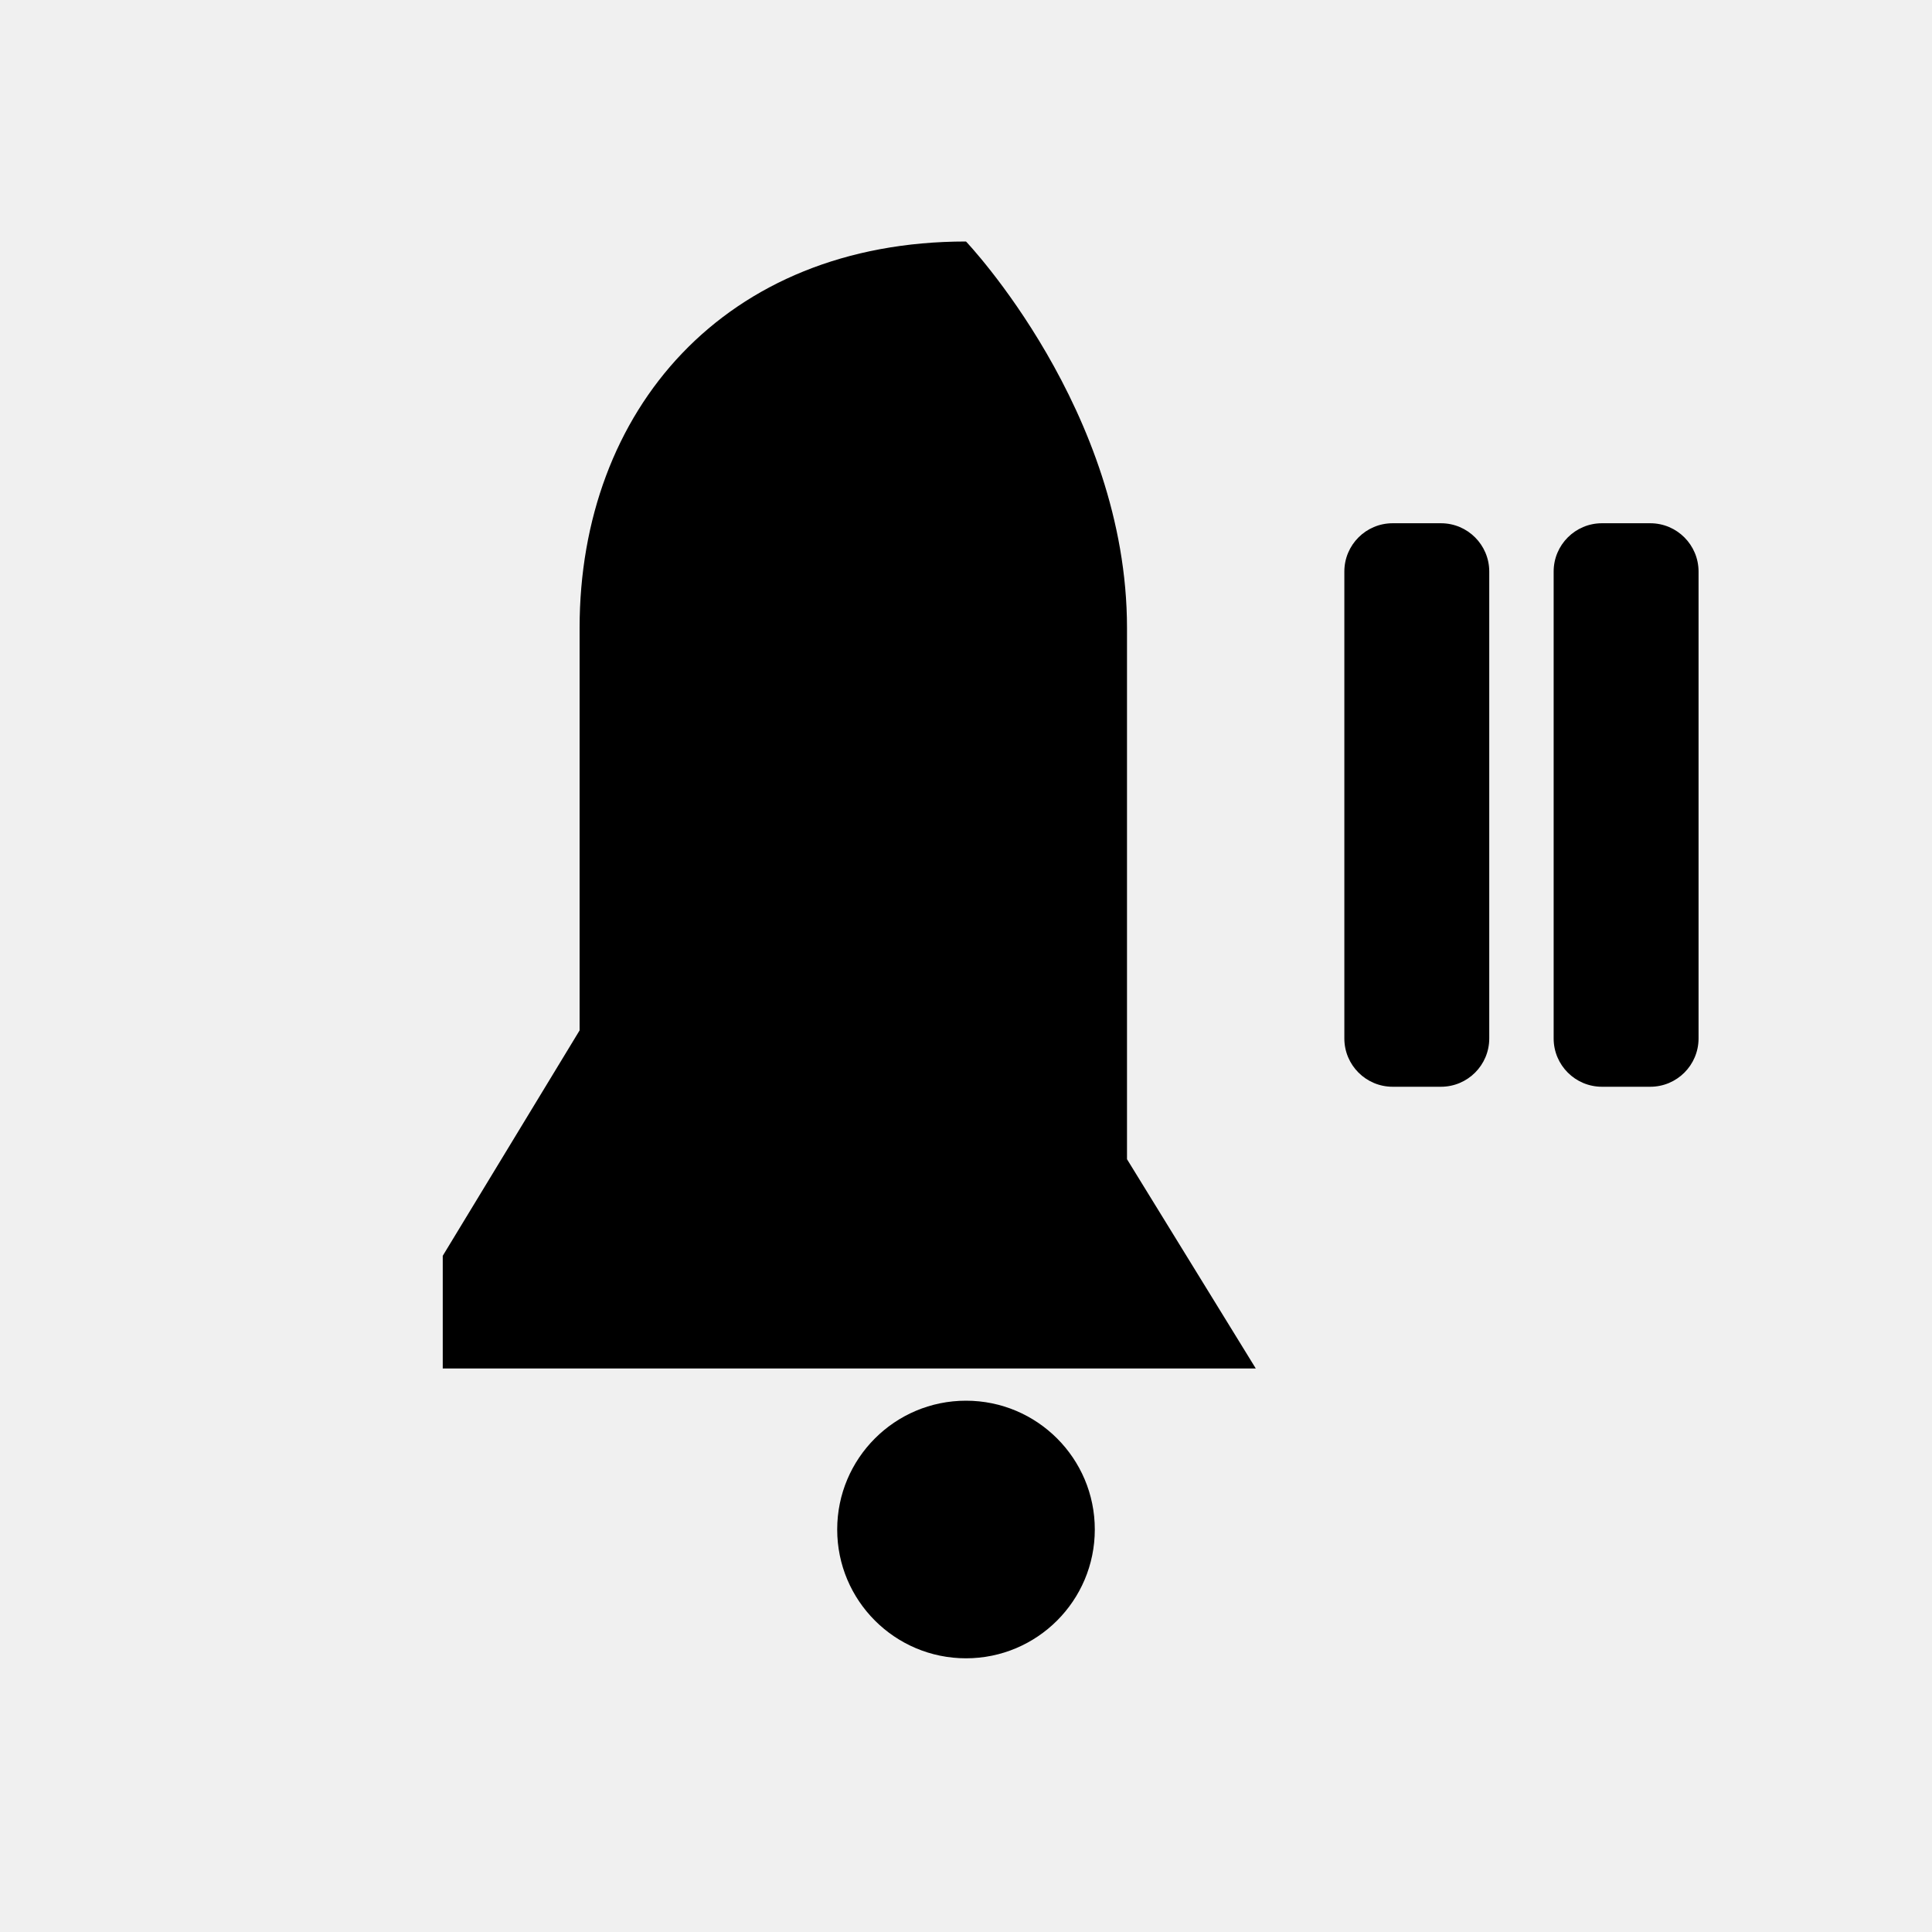
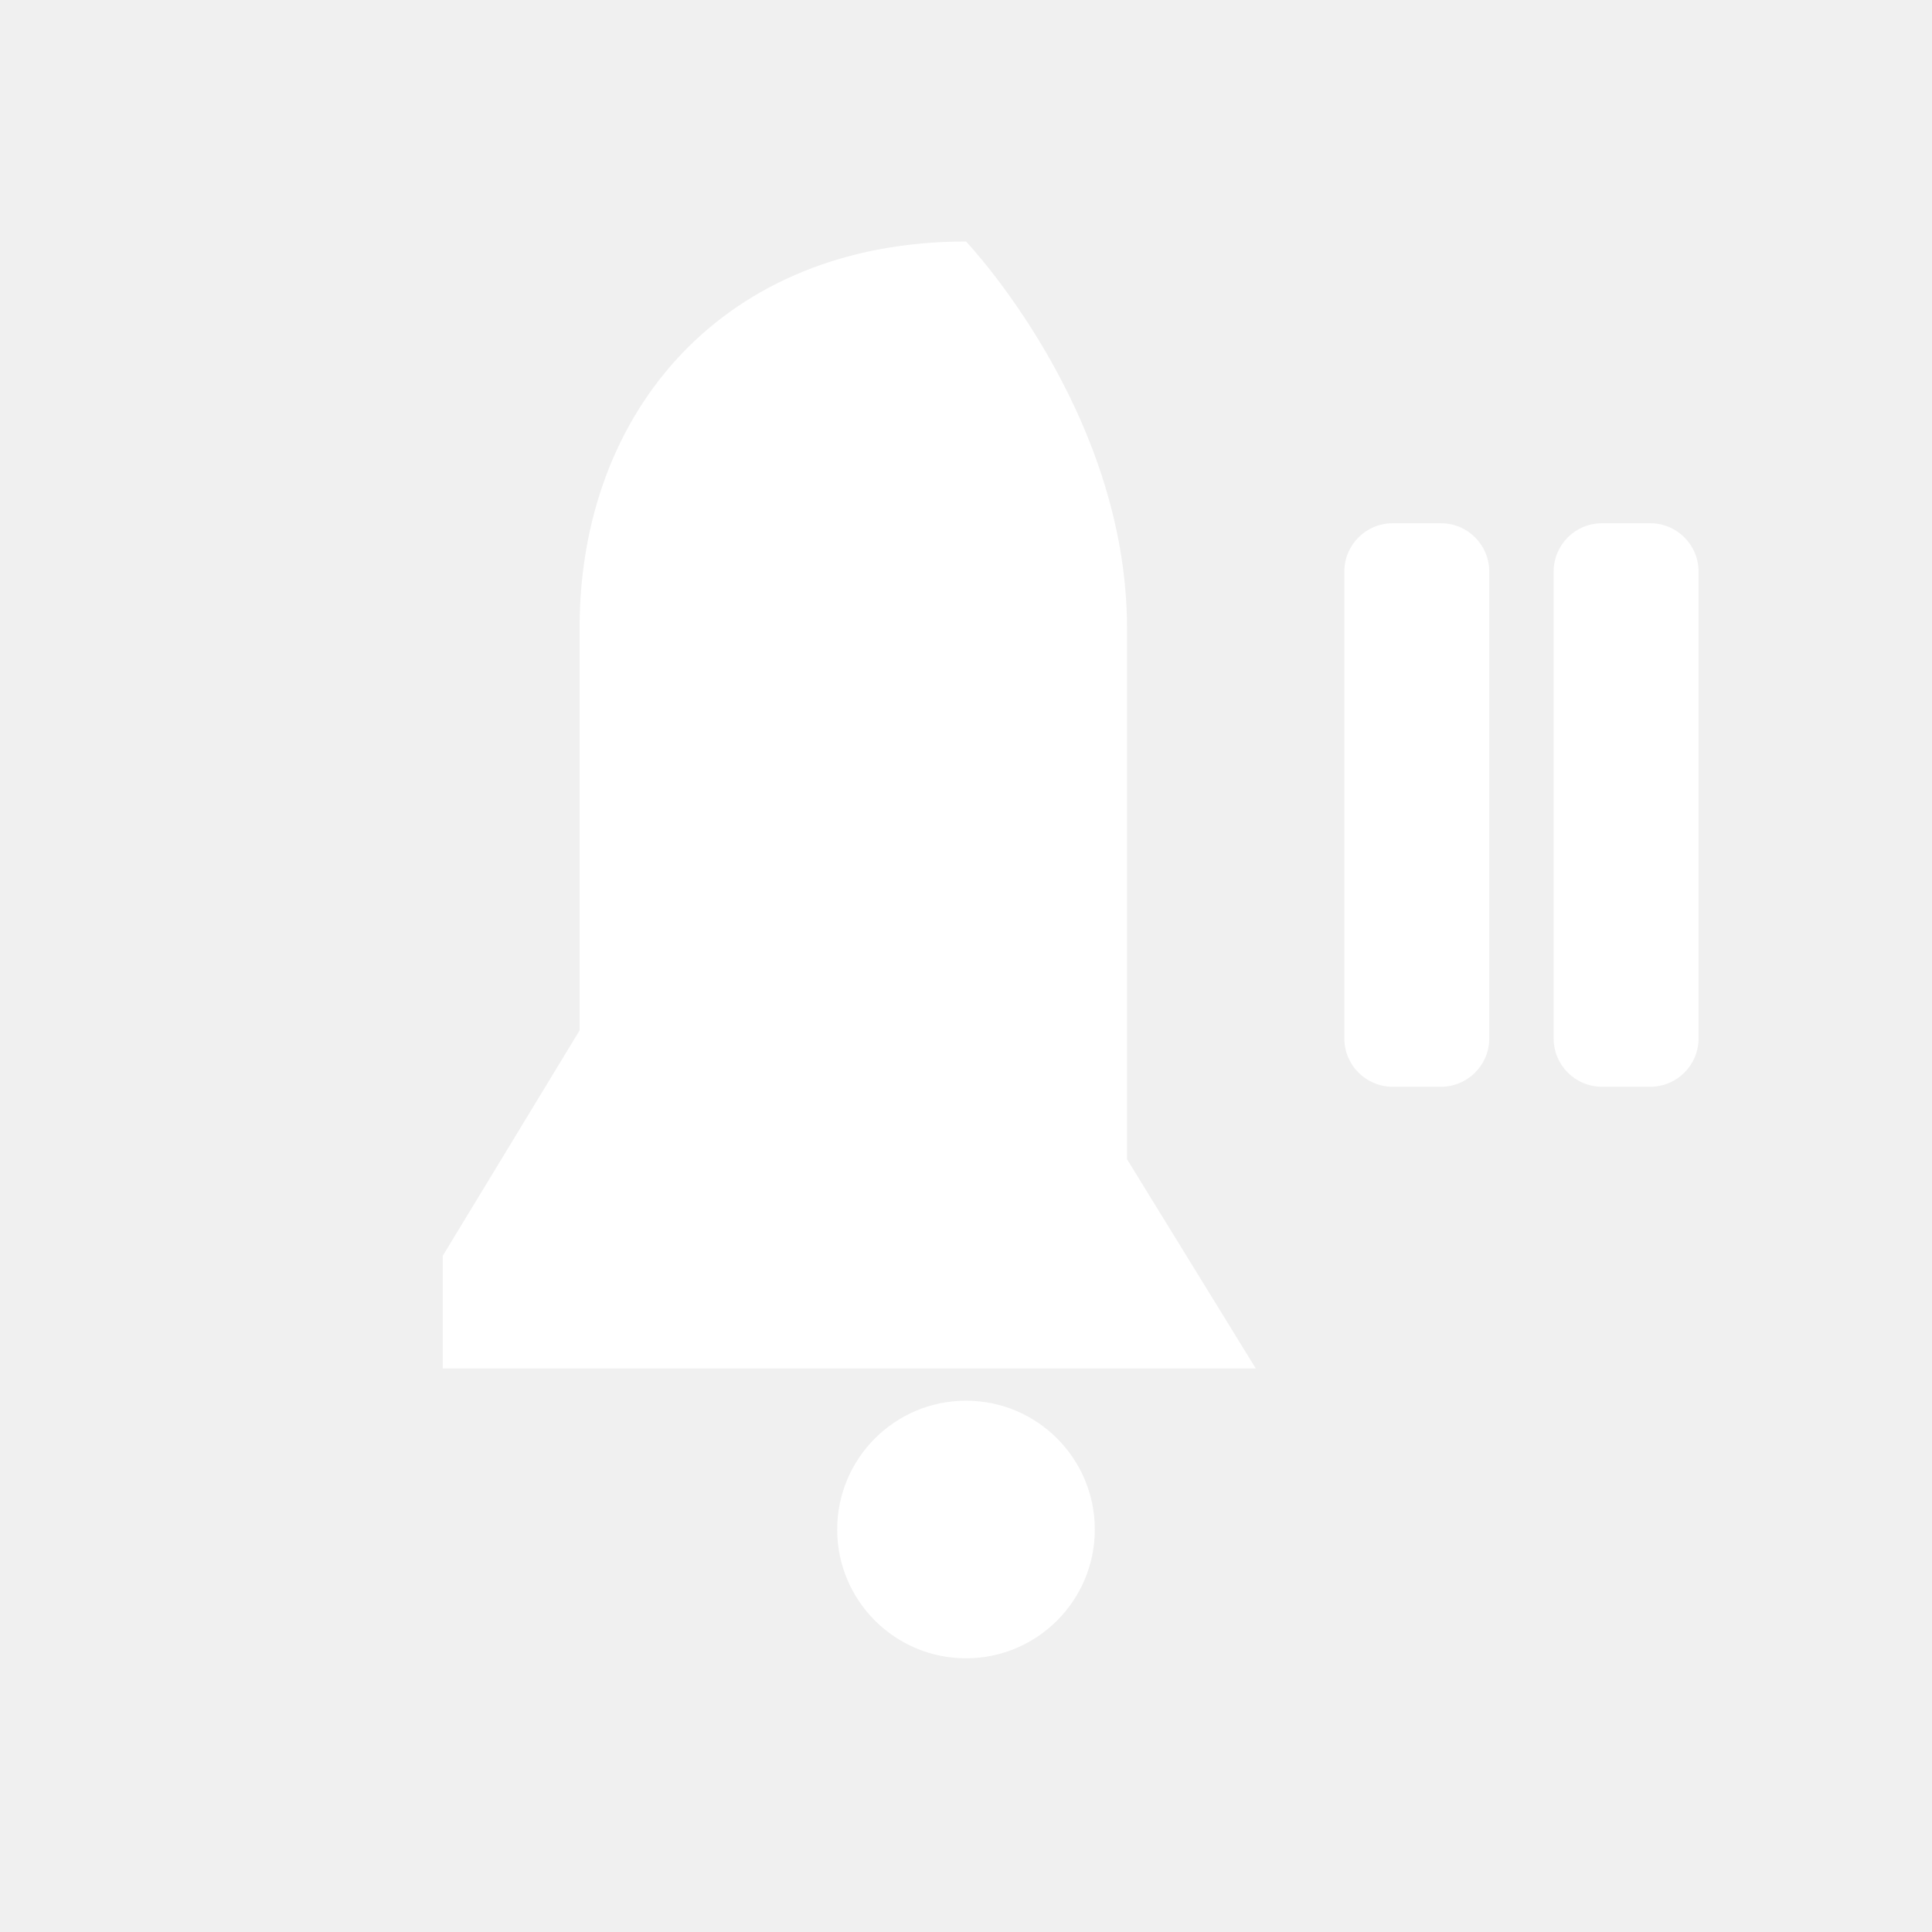
<svg xmlns="http://www.w3.org/2000/svg" viewBox="0 0 24 24">
-   <path fill="#000000" d="M12 3C9 3 7.2 5.1 7.2 7.8v5l-1.7 2.8V17h10.1l-1.6-2.6V7.8C14 5.1 12 3 12 3z" />
-   <circle fill="#000000" cx="12" cy="19" r="1.6" />
-   <rect fill="#000000" x="16.7" y="6.5" width="1.8" height="7" rx="0.6" />
-   <rect fill="#000000" x="19.3" y="6.5" width="1.8" height="7" rx="0.6" />
+   <path fill="#ffffff" d="M12 3C9 3 7.2 5.1 7.2 7.8v5l-1.7 2.8V17h10.1l-1.6-2.6V7.8C14 5.1 12 3 12 3z" />
+   <circle fill="#ffffff" cx="12" cy="19" r="1.6" />
+   <rect fill="#ffffff" x="16.7" y="6.5" width="1.8" height="7" rx="0.6" />
+   <rect fill="#ffffff" x="19.3" y="6.5" width="1.8" height="7" rx="0.6" />
</svg>
